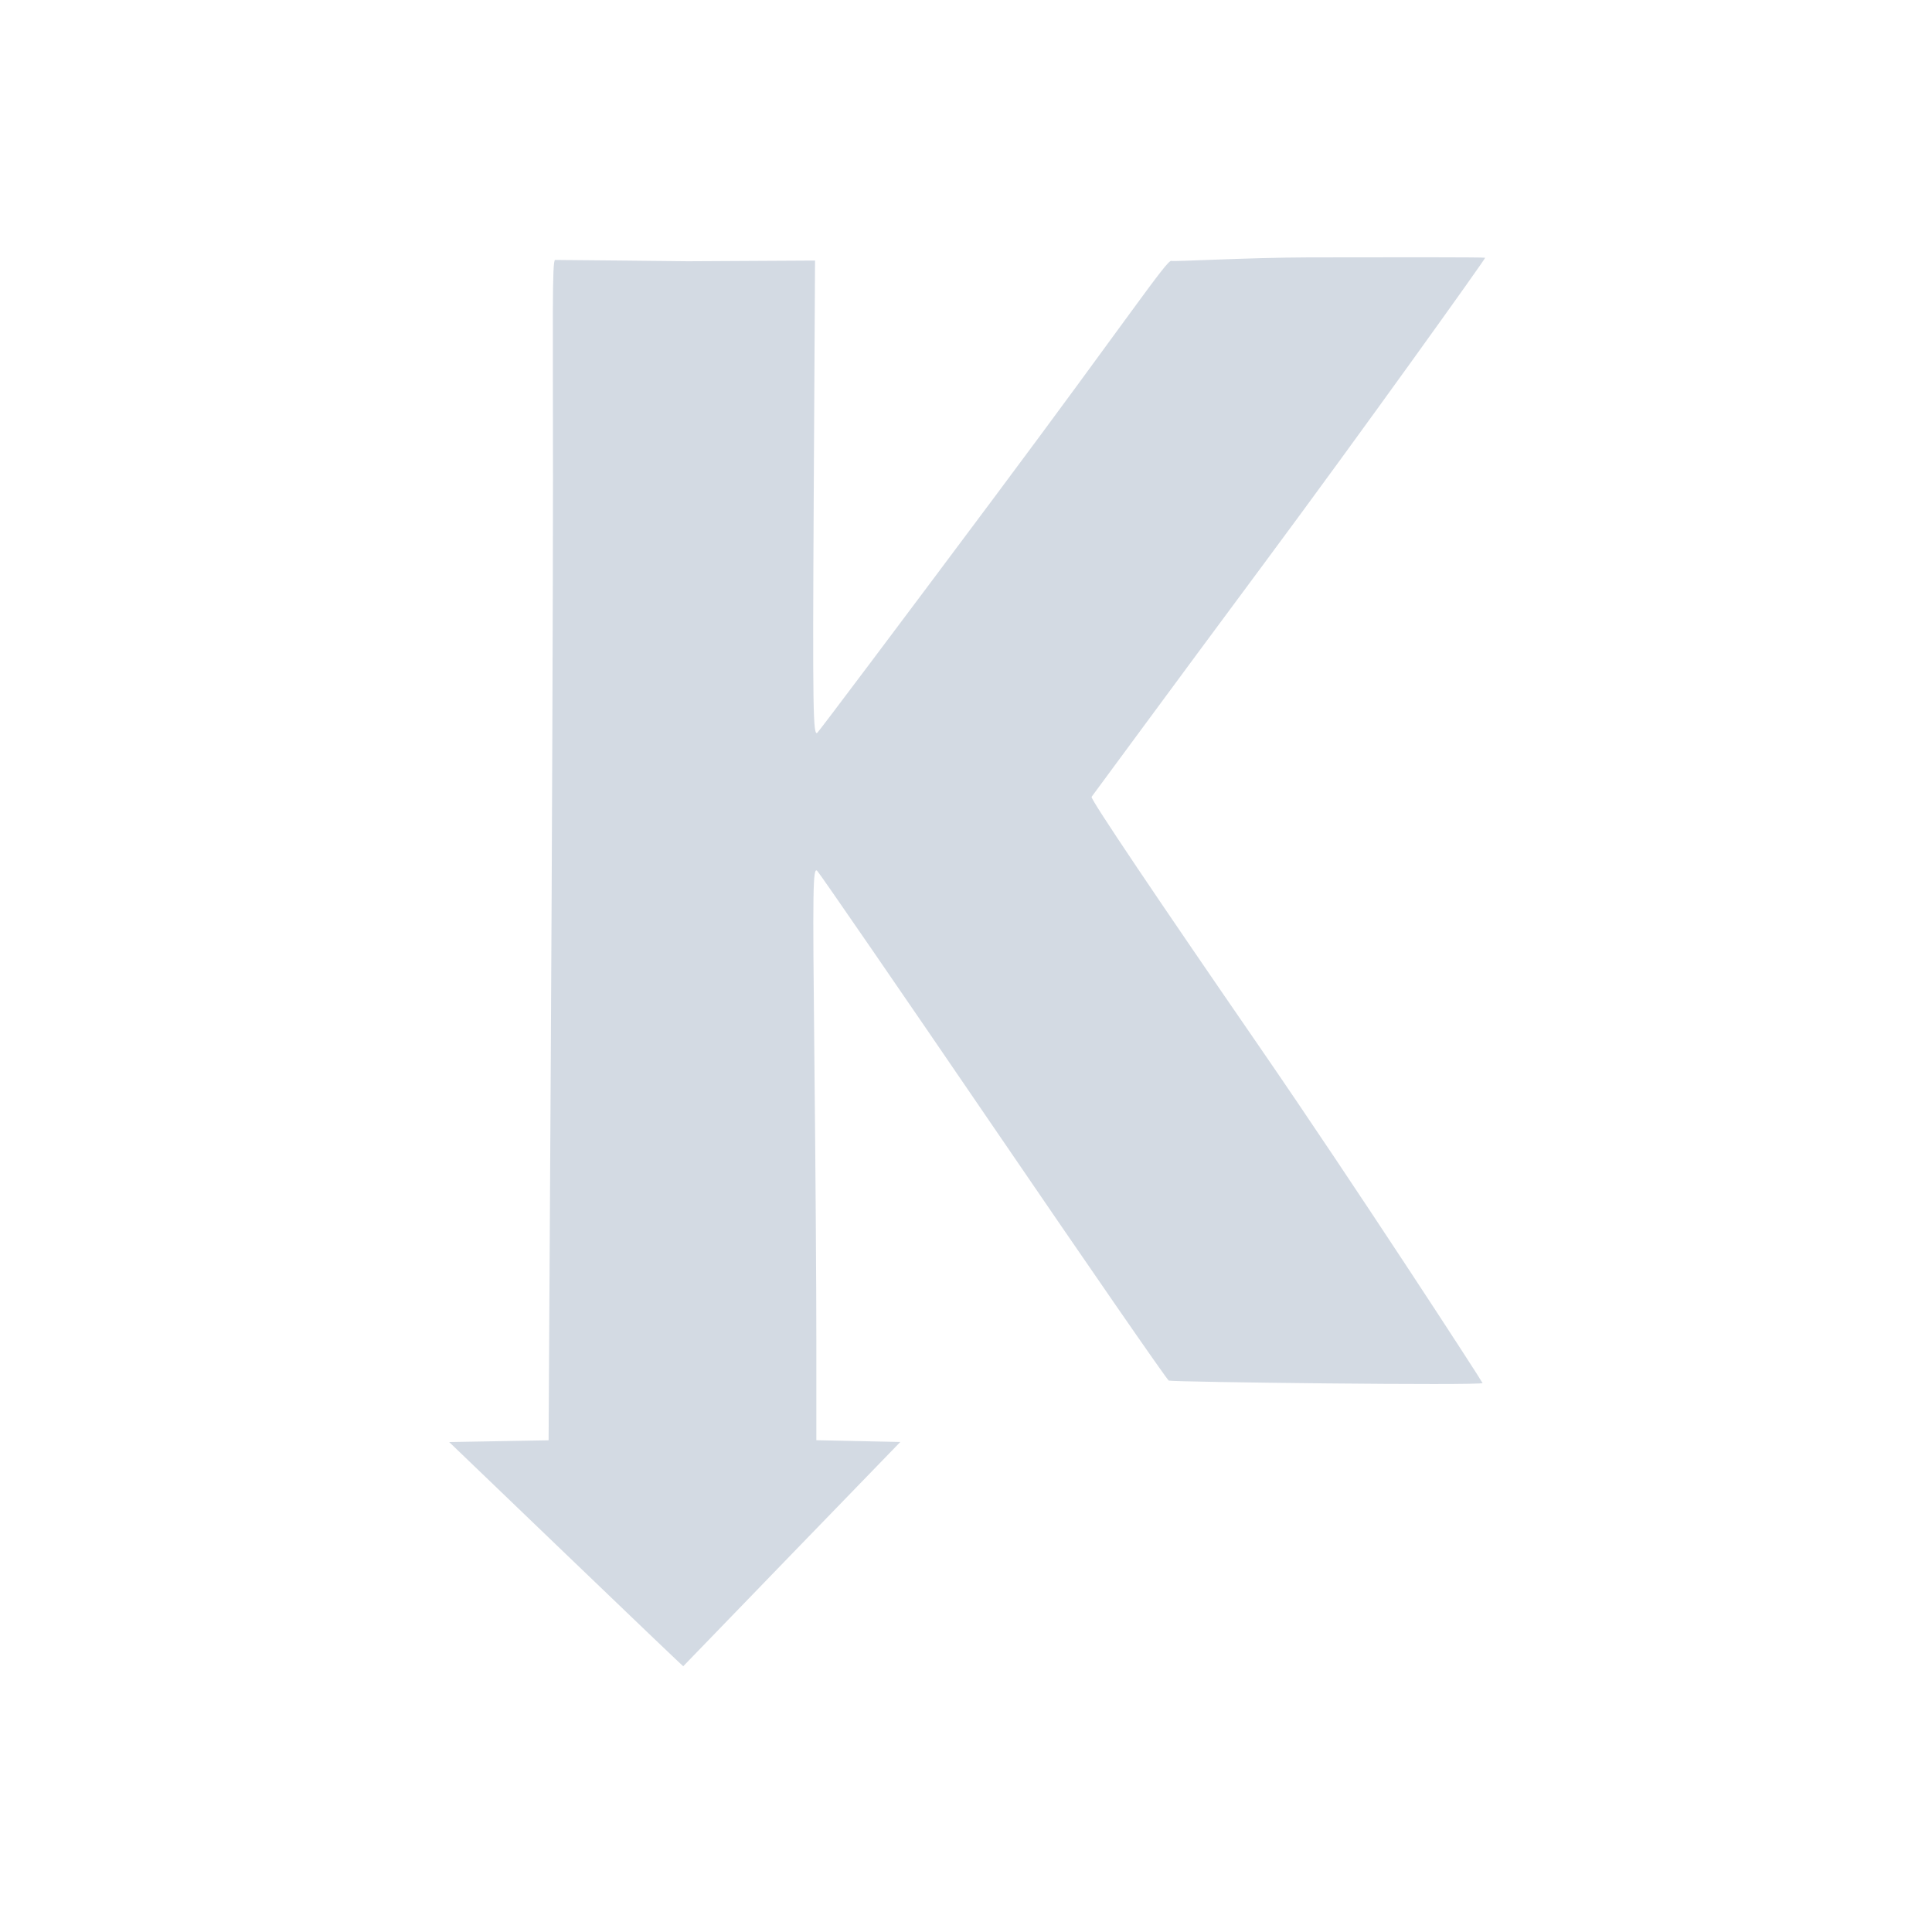
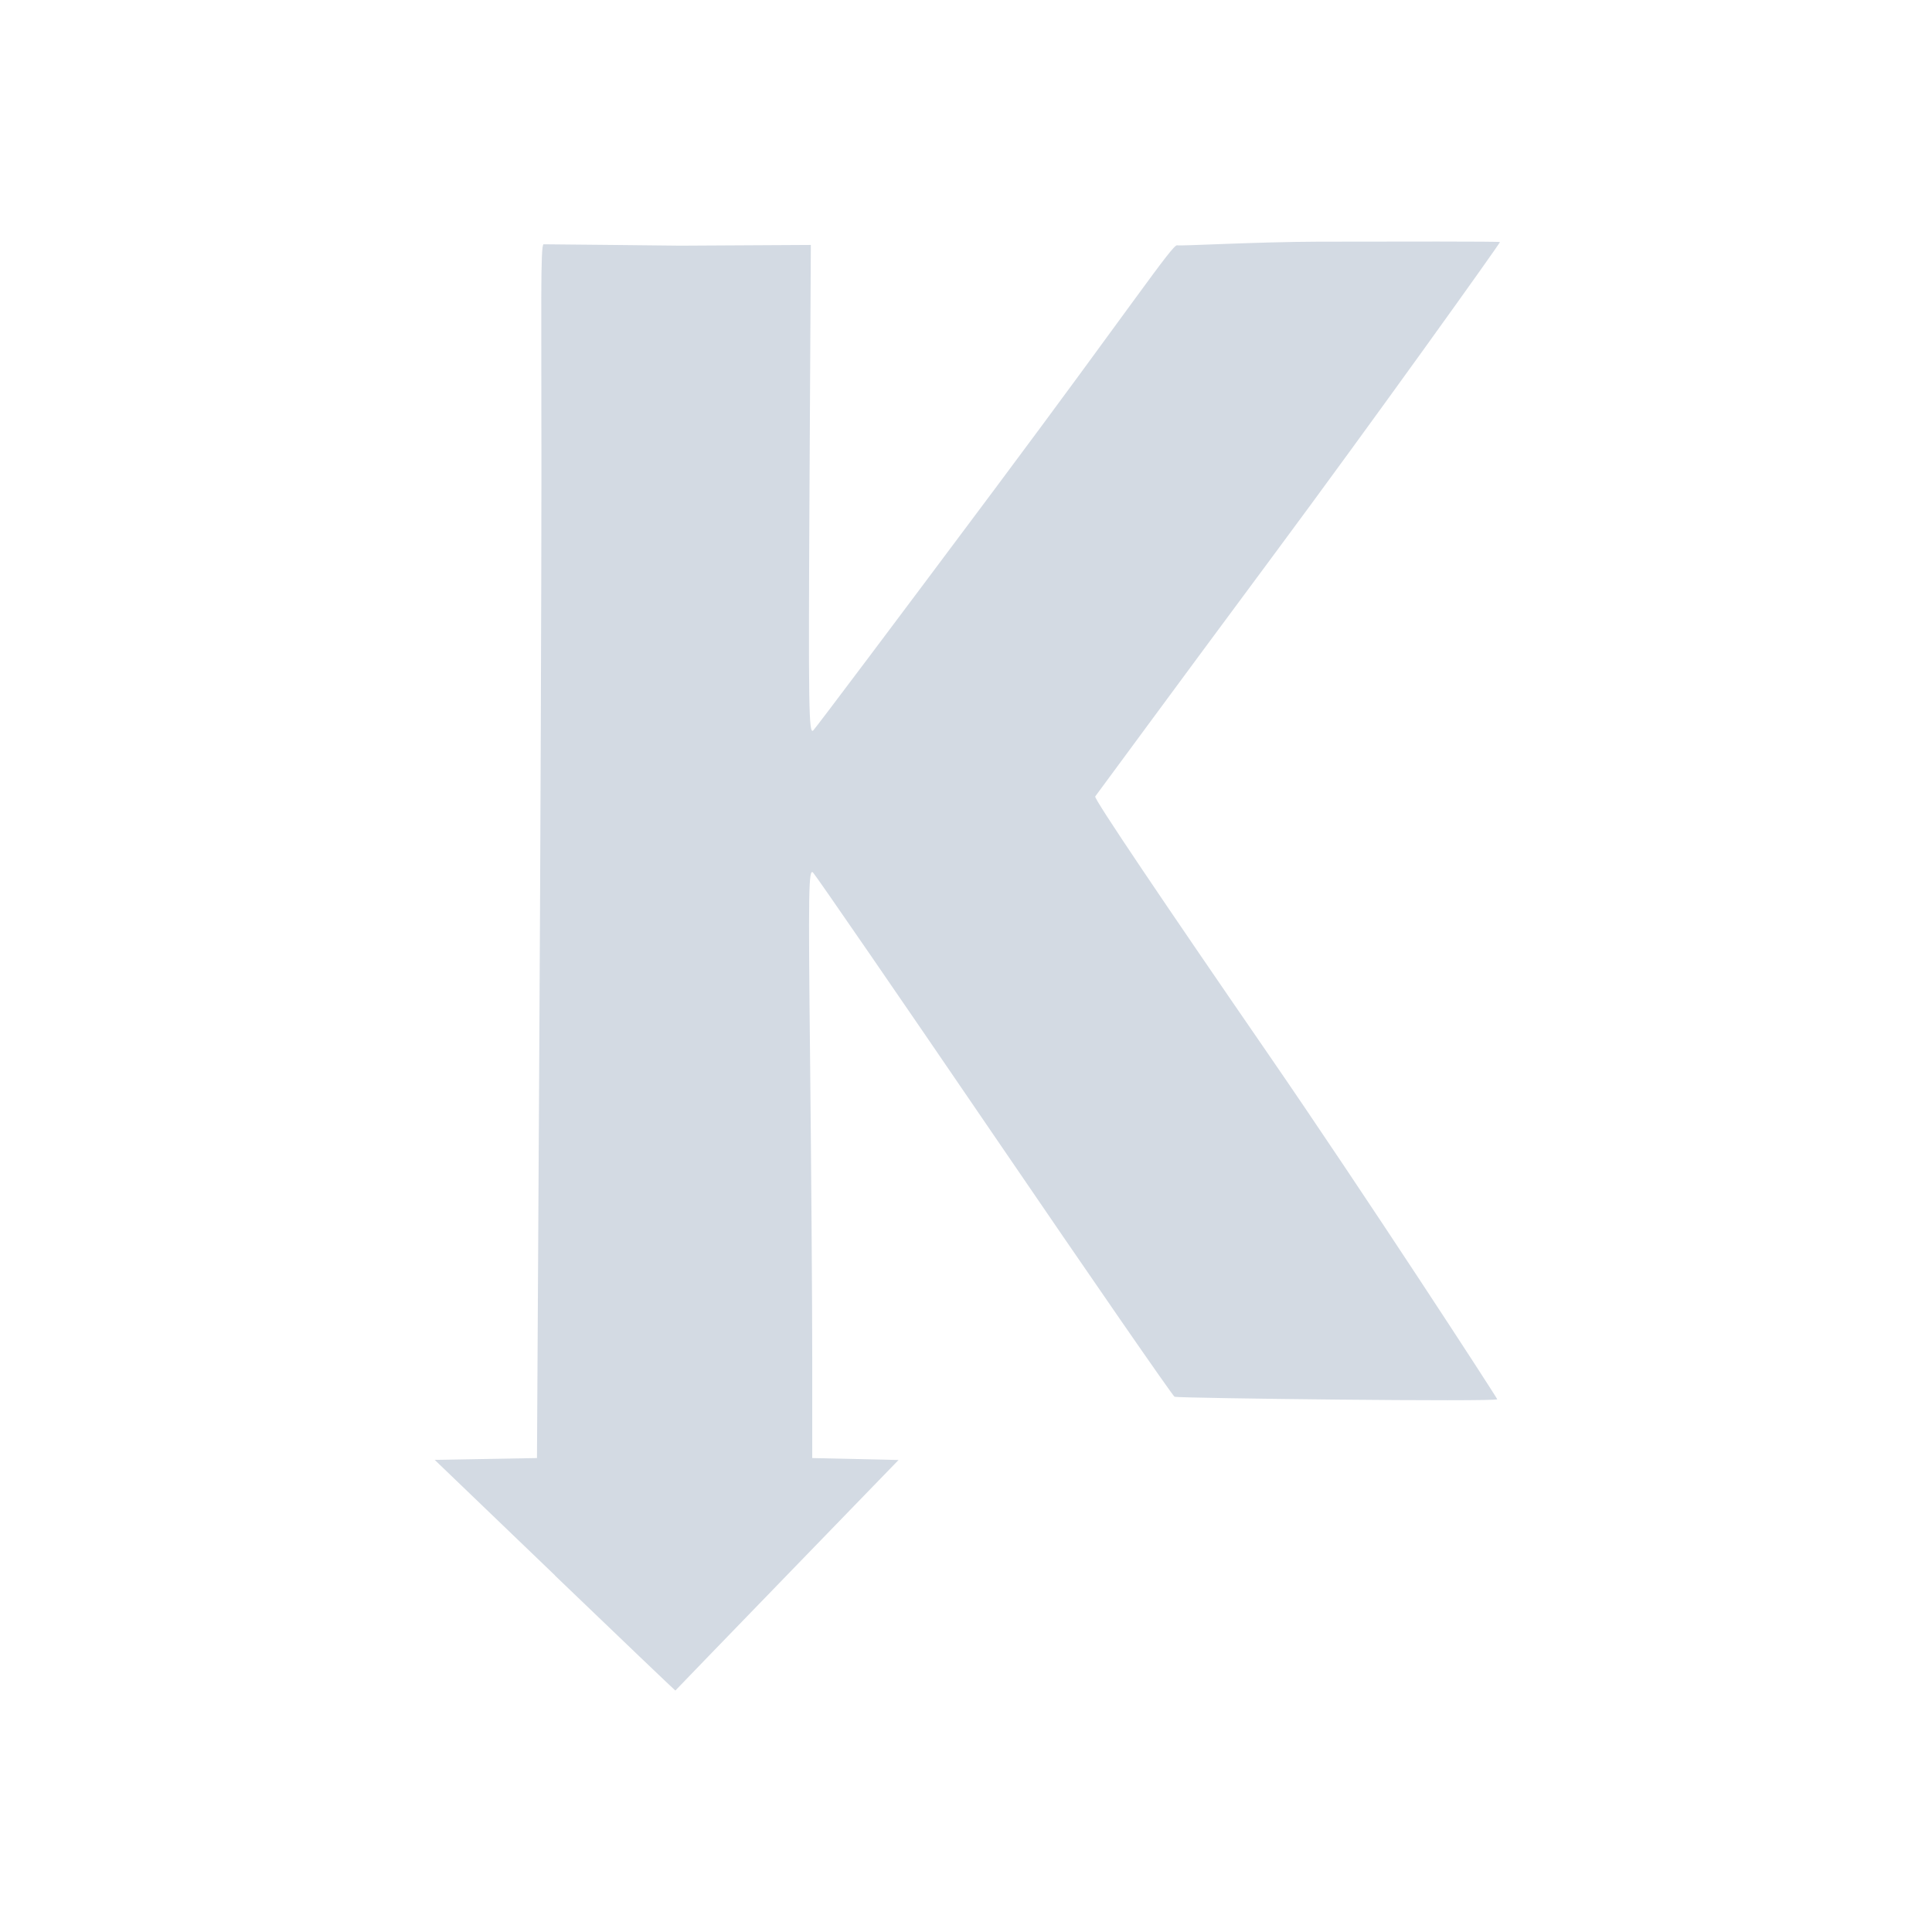
- <svg xmlns="http://www.w3.org/2000/svg" id="svg4153" version="1.1" width="22" height="22" viewBox="0 0 22 22">
-   <defs id="defs4157">
-     <style type="text/css" id="current-color-scheme" />
-   </defs>
+ <svg xmlns="http://www.w3.org/2000/svg" width="32" height="32" version="1.1" id="svg12">
+   <defs id="defs16" />
  <g id="ktorrent">
-     <rect y="0" x="0" height="22" width="22" id="rect4183" style="opacity:1;fill:none;fill-opacity:1;stroke:none;stroke-width:0.1;stroke-linecap:square;stroke-linejoin:miter;stroke-miterlimit:4;stroke-dasharray:none;stroke-dashoffset:0;stroke-opacity:1" />
+     <rect style="opacity:0.001" width="32" height="32" x="0" y="0" id="rect7" />
+     <path style="fill:#d3dae3;fill-opacity:1;stroke-width:1.204" d="M 9.192,26.093 7.2,24.18 l 0.847,-0.015 0.847,-0.015 0.037,-6.517 c 0.021,-3.584 0.037,-8.025 0.037,-9.868 2.7e-5,-2.642 -0.019,-3.717 0.036,-3.719 0.039,-0.001 2.265,0.023 2.265,0.023 l 2.161,-0.012 -0.022,4.031 c -0.019,3.63 -0.013,4.085 0.062,4.01 0.046,-0.046 1.399,-1.846 3.007,-3.999 2.253,-3.017 2.945,-4.057 3.02,-4.036 0.053,0.015 1.303,-0.057 2.338,-0.06 1.265,-0.003 2.998,-0.005 3.009,0.006 0.01,0.011 -2.087,2.945 -3.768,5.21 -1.625,2.189 -2.911,3.942 -2.936,3.973 -0.026,0.034 1.139,1.759 2.858,4.255 1.621,2.353 3.801,5.709 3.801,5.729 0,0.046 -5.275,-0.017 -5.344,-0.041 -0.029,-0.01 -1.369,-1.949 -2.978,-4.308 -1.609,-2.359 -2.964,-4.327 -3.01,-4.374 -0.074,-0.075 -0.08,0.279 -0.049,3.135 0.019,1.771 0.035,3.972 0.035,4.891 v 1.671 l 0.715,0.016 0.715,0.016 -1.847,1.906 c -1.016,1.049 -1.848,1.909 -1.85,1.913 -0.001,0.003 -0.9,-0.854 -1.995,-1.906 v 0 z" id="path3253" />
  </g>
-   <path style="fill:#d3dae3;fill-opacity:1;stroke-width:0.805" d="M 6.447,17.7 5.115,16.421 l 0.566,-0.01 0.566,-0.01 0.025,-4.357 C 6.286,9.647 6.297,6.679 6.297,5.447 6.297,3.68 6.285,2.961 6.321,2.96 6.347,2.959 7.836,2.975 7.836,2.975 L 9.281,2.967 9.266,5.661 C 9.253,8.088 9.258,8.392 9.308,8.343 9.338,8.312 10.243,7.109 11.318,5.669 12.824,3.652 13.287,2.957 13.337,2.971 c 0.036,0.01 0.871,-0.038 1.563,-0.04 0.846,-0.002 2.005,-0.003 2.012,0.004 0.007,0.007 -1.395,1.969 -2.519,3.483 -1.087,1.464 -1.946,2.635 -1.963,2.656 -0.017,0.022 0.761,1.176 1.911,2.845 1.084,1.573 2.541,3.817 2.541,3.83 0,0.031 -3.527,-0.011 -3.573,-0.028 -0.019,-0.007 -0.915,-1.303 -1.991,-2.88 -1.076,-1.577 -1.982,-2.893 -2.012,-2.924 -0.05,-0.05 -0.053,0.187 -0.033,2.096 0.013,1.184 0.023,2.655 0.023,3.27 v 1.117 l 0.478,0.01 0.478,0.01 -1.235,1.275 c -0.679,0.701 -1.236,1.277 -1.237,1.279 -0.001,0.002 -0.602,-0.571 -1.334,-1.275 v 0 z" id="path3253" />
+   <g id="22-22-ktorrent">
+     <rect style="opacity:0.001" width="22" height="22" x="32" y="10" id="rect2" />
+     <path style="fill:#d3dae3;fill-opacity:1;stroke-width:0.803" d="M 38.428,27.729 37.1,26.453 l 0.565,-0.01 0.565,-0.01 0.025,-4.345 c 0.014,-2.39 0.025,-5.35 0.025,-6.578 1.3e-5,-1.761 -0.013,-2.478 0.024,-2.48 0.026,-0.001 1.51,0.015 1.51,0.015 l 1.44,-0.008 -0.014,2.687 c -0.013,2.42 -0.008,2.723 0.041,2.673 0.031,-0.031 0.933,-1.23 2.005,-2.666 1.502,-2.011 1.963,-2.705 2.013,-2.691 0.035,0.01 0.869,-0.038 1.559,-0.04 0.843,-0.002 1.999,-0.004 2.006,0.004 0.007,0.008 -1.391,1.963 -2.512,3.473 -1.084,1.46 -1.941,2.628 -1.957,2.649 -0.017,0.022 0.759,1.172 1.906,2.836 1.081,1.569 2.534,3.806 2.534,3.819 0,0.031 -3.517,-0.011 -3.563,-0.028 -0.019,-0.007 -0.912,-1.299 -1.985,-2.872 -1.073,-1.573 -1.976,-2.885 -2.007,-2.916 -0.05,-0.05 -0.053,0.186 -0.033,2.09 0.013,1.18 0.023,2.648 0.023,3.26 v 1.114 l 0.477,0.01 0.477,0.01 -1.231,1.271 c -0.677,0.699 -1.232,1.273 -1.234,1.275 -0.001,0.003 -0.6,-0.57 -1.33,-1.271 v 0 z" id="path3253-3" />
+   </g>
</svg>
